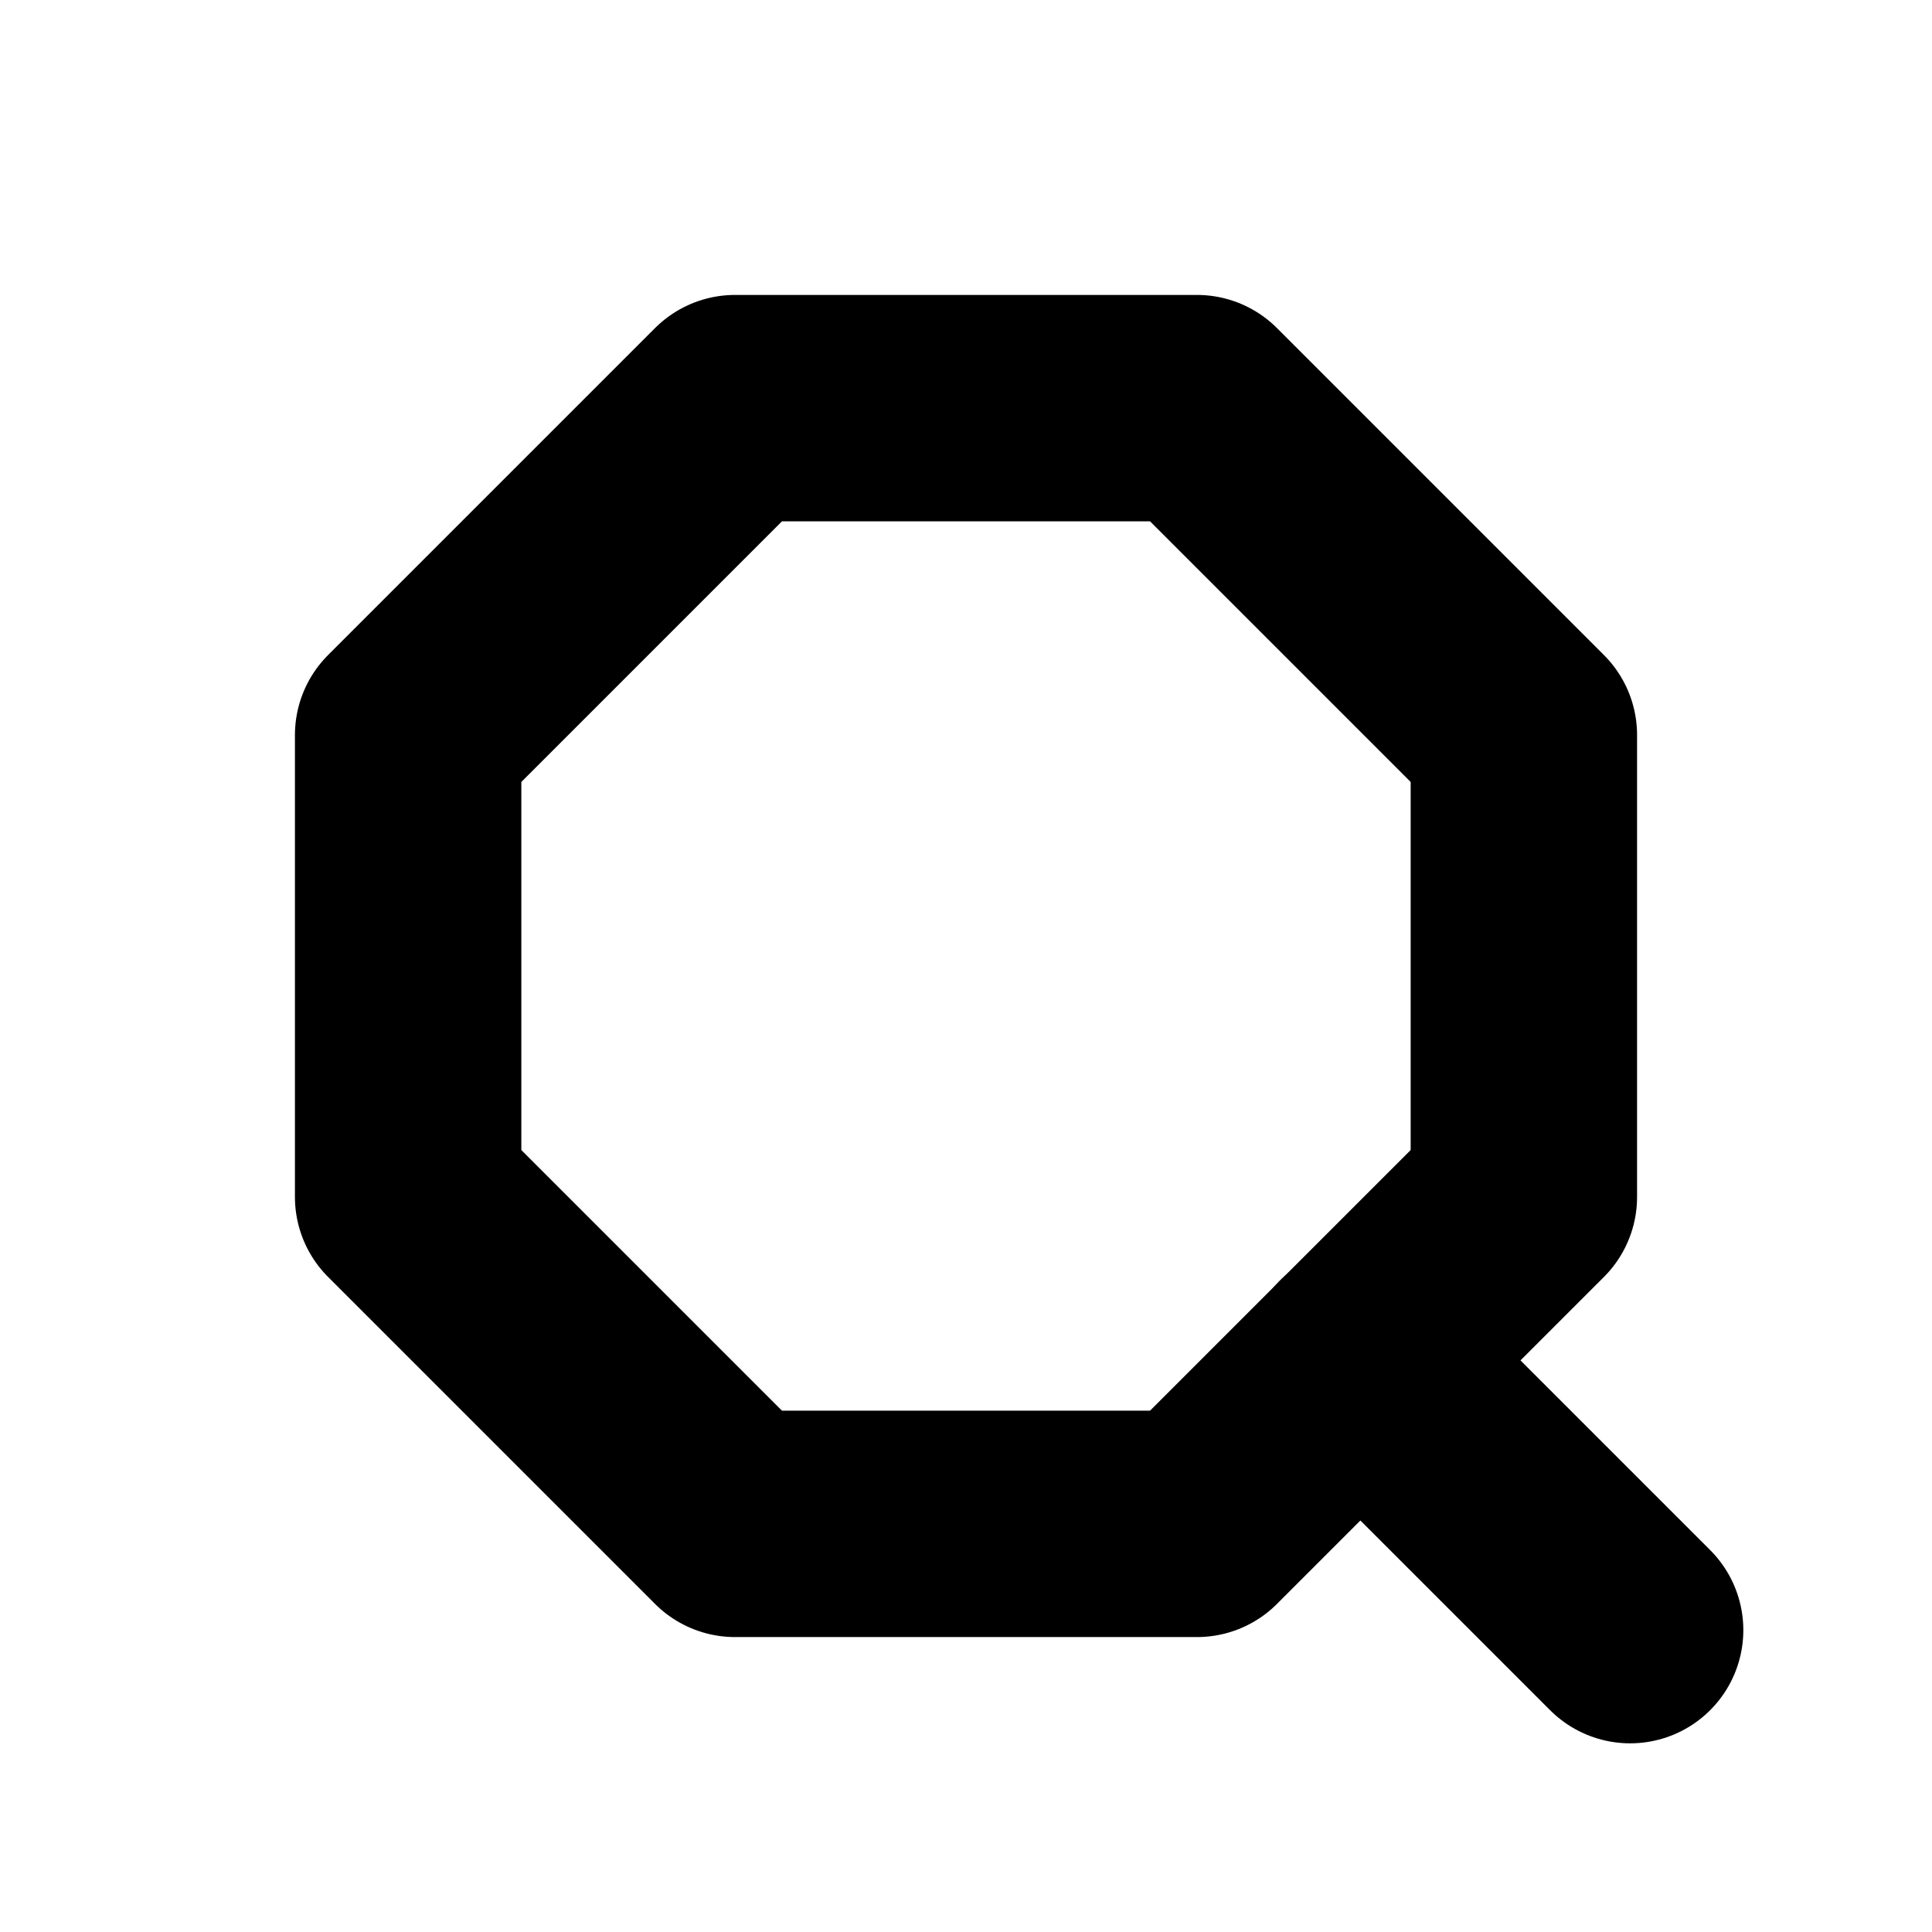
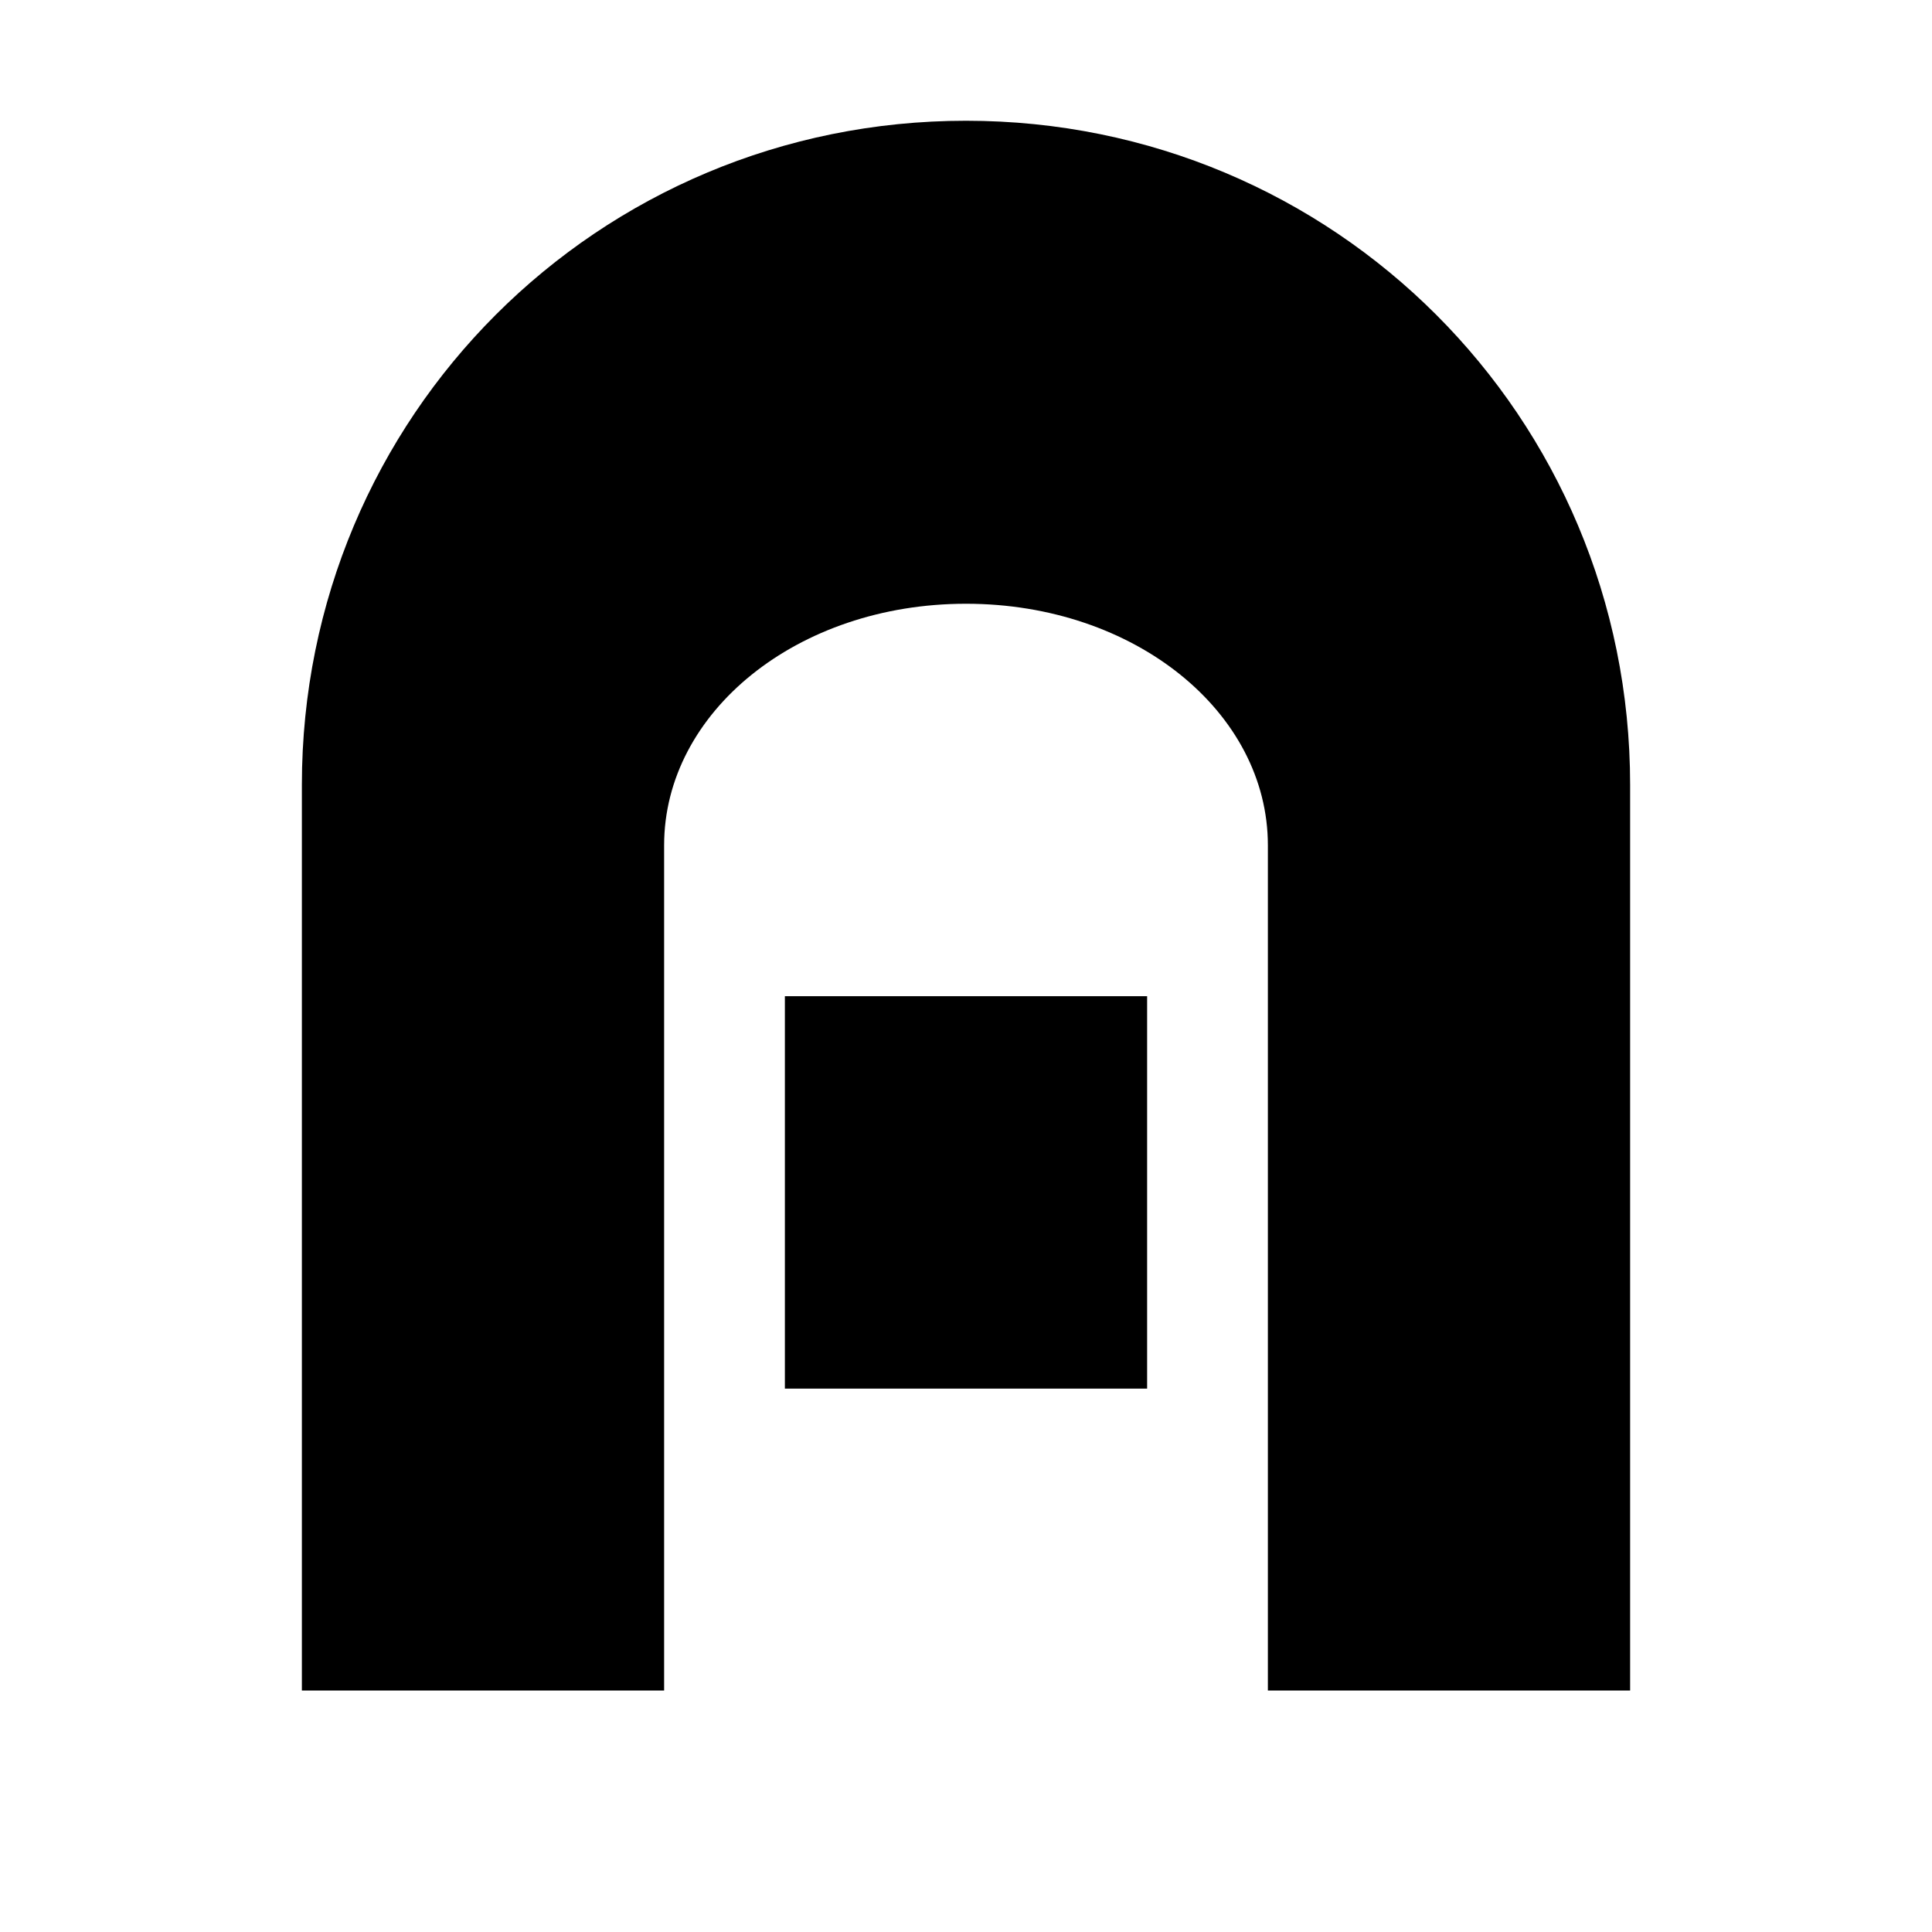
<svg xmlns="http://www.w3.org/2000/svg" viewBox="0 0 64 64" fill="none" role="img" aria-label="Octarq">
-   <path d="M50.48 39.65 39.65 50.48H24.35L13.52 39.65V24.35L24.35 13.52h15.3L50.48 24.35Z" stroke="currentColor" stroke-width="7.5" stroke-linejoin="round" />
-   <path d="M45.06 45.06 54 54" stroke="currentColor" stroke-width="7.5" stroke-linecap="round" />
+   <path fill="currentColor" fill-rule="evenodd" clip-rule="evenodd" d="M10,26 C10,13.8 19.8,4 32,4 C44.2,4 54,13.8 54,26 V56 H42 V28 C42,23.6 37.6,20 32,20 C26.4,20 22,23.6 22,28 V56 H10 V26 Z M26,33 H38 V46 H26 V33 Z" />
</svg>
